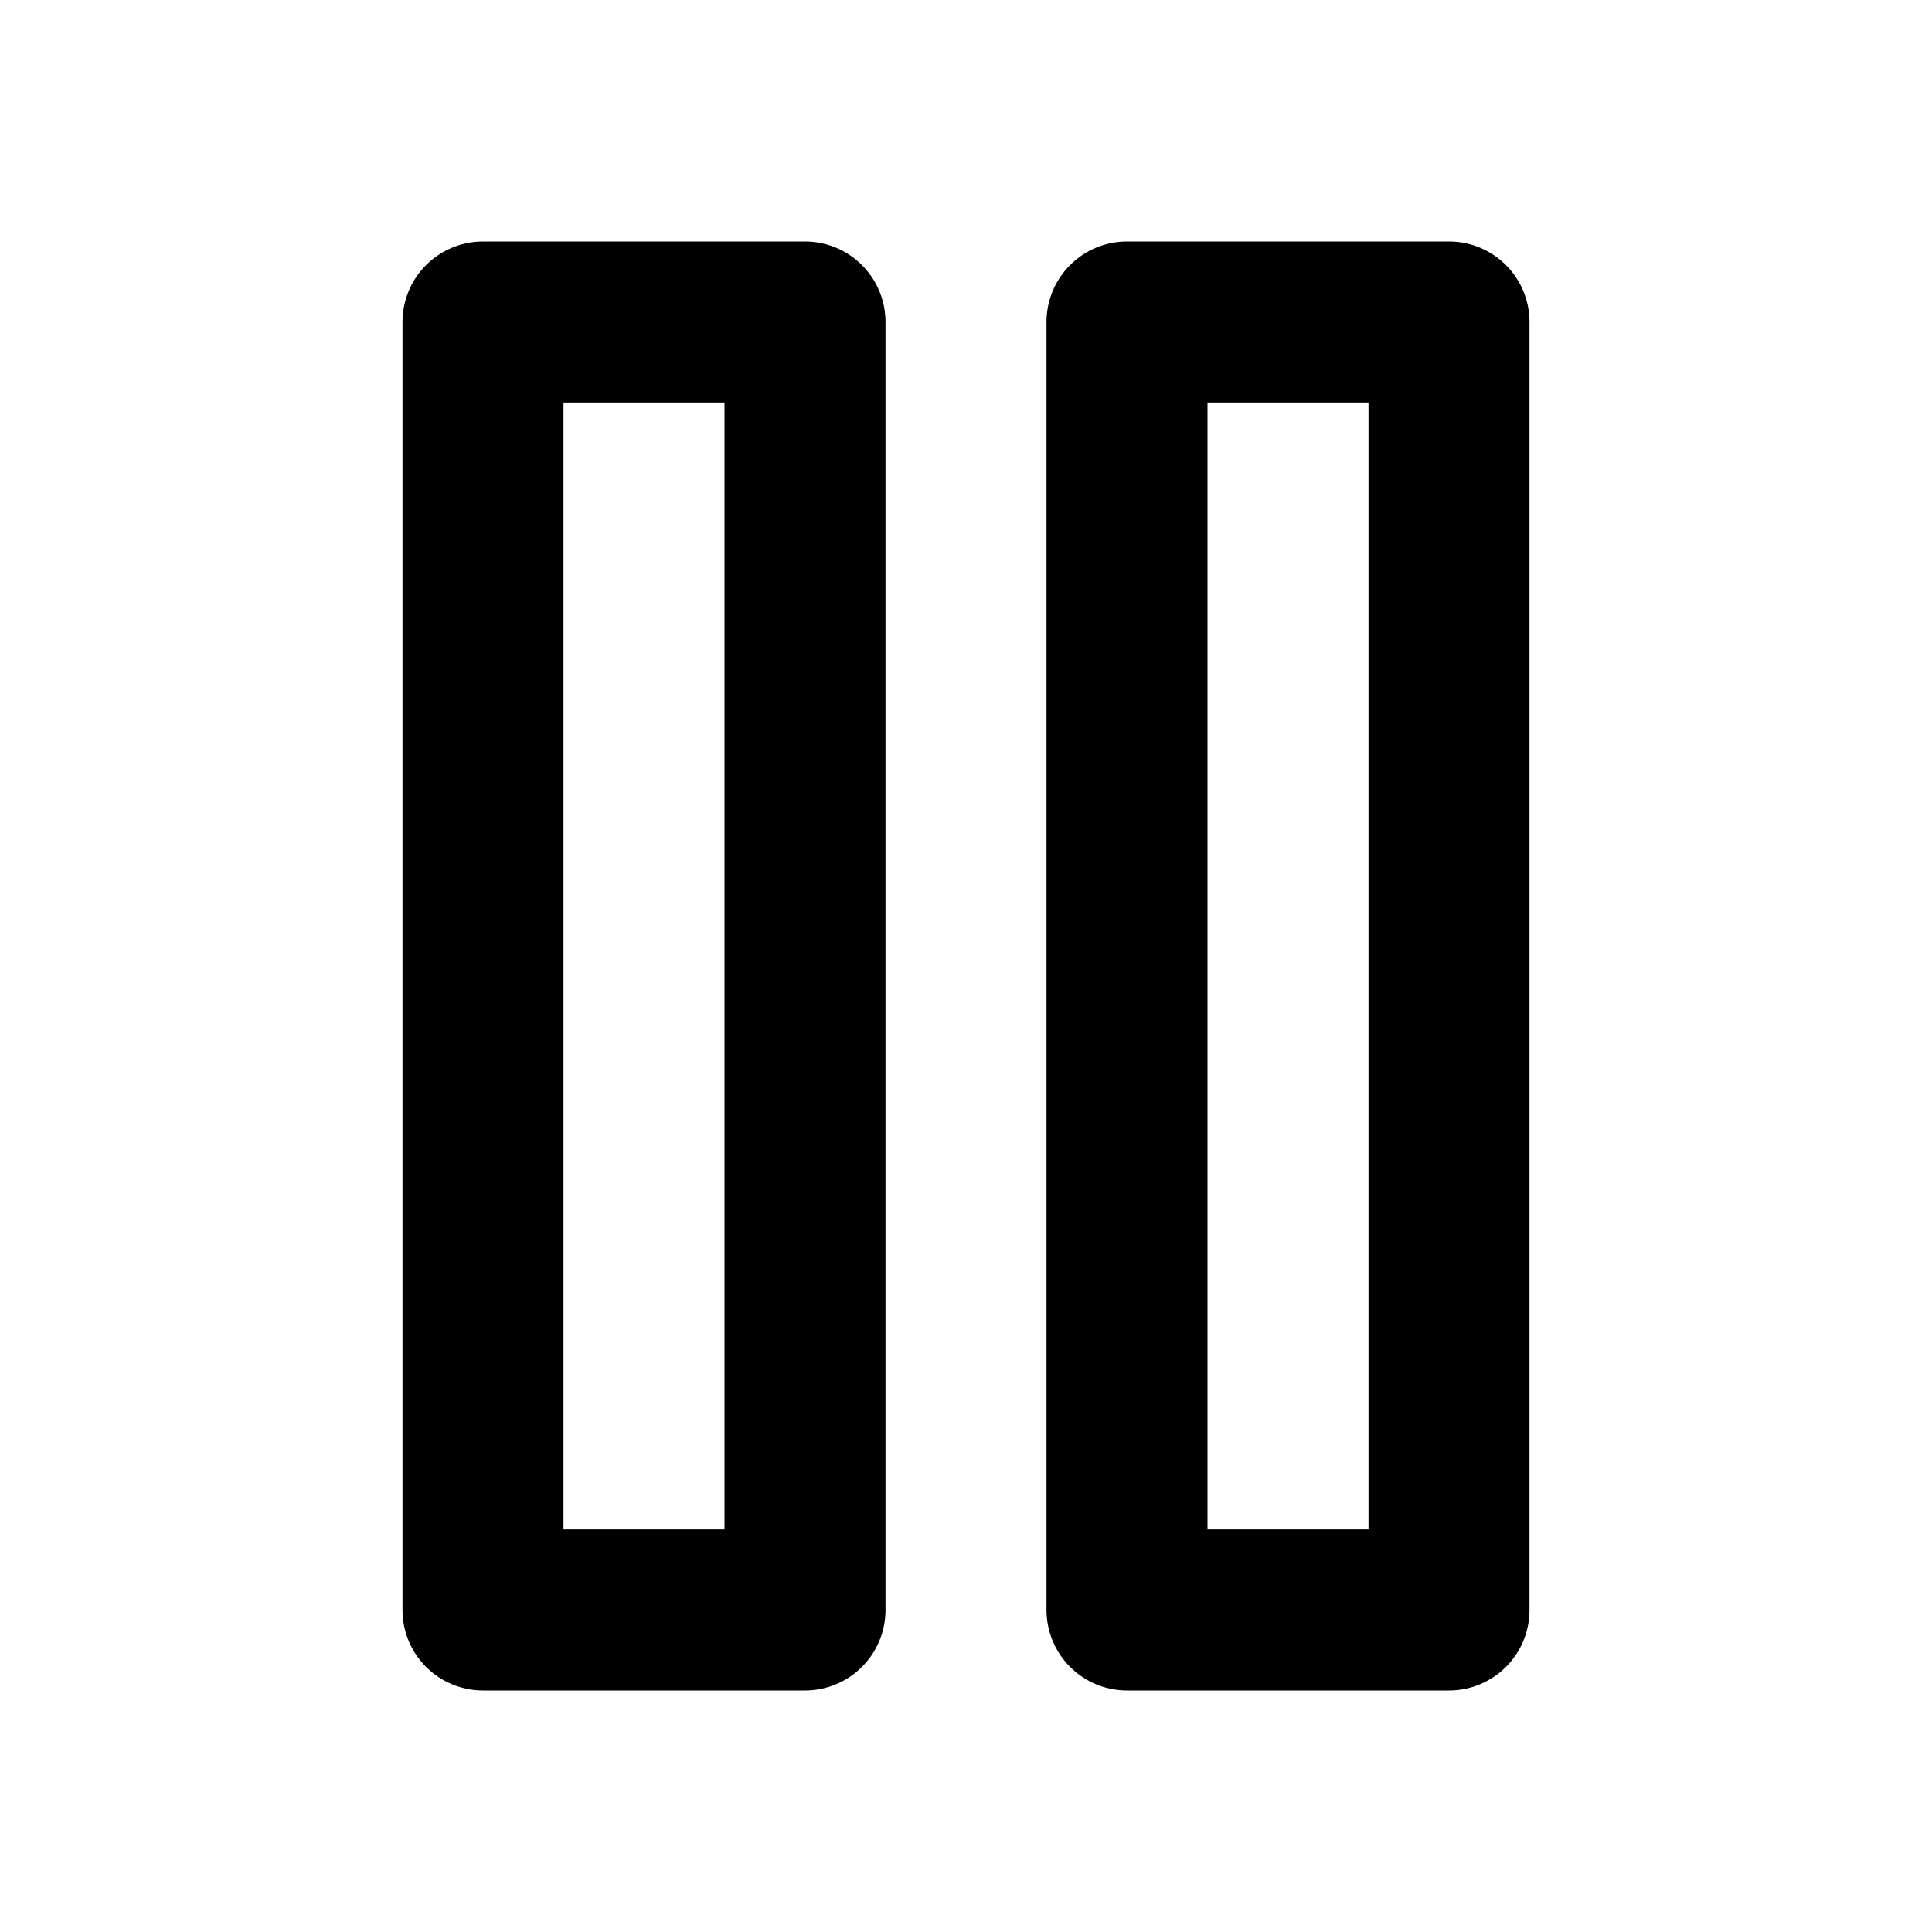
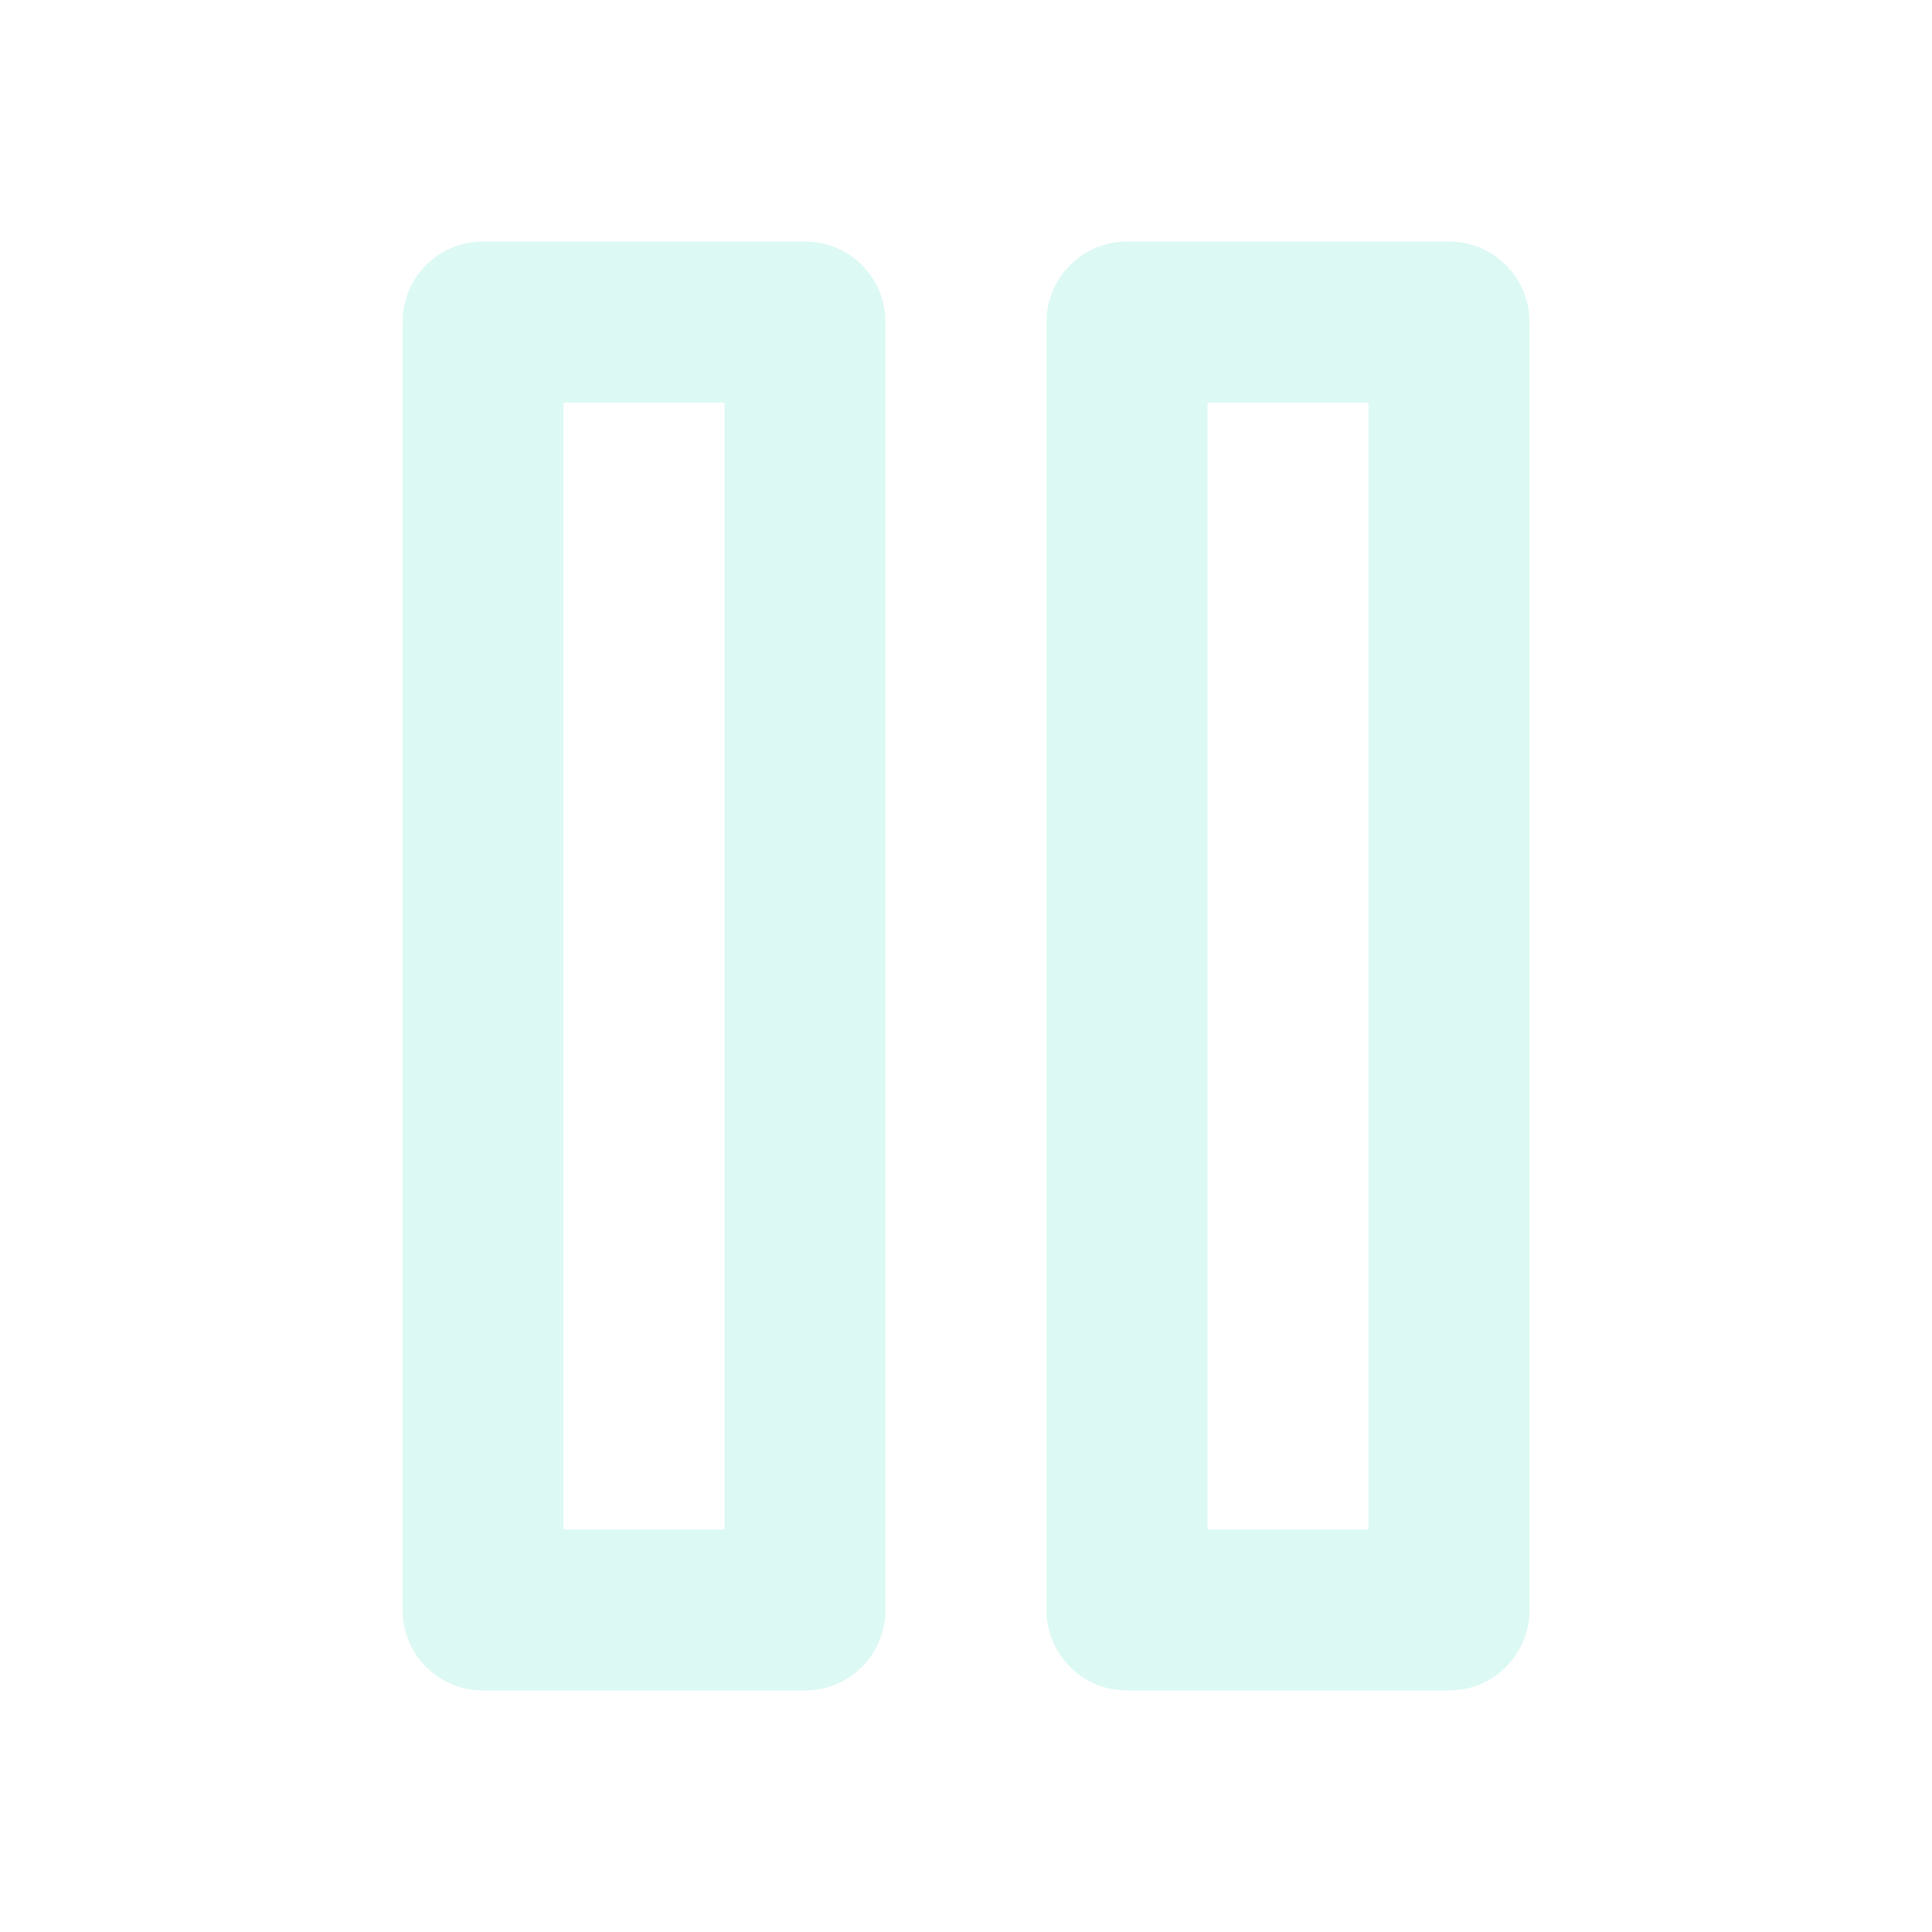
- <svg xmlns="http://www.w3.org/2000/svg" width="24" height="24" viewBox="0 0 24 24" fill="none" stroke="currentColor" stroke-width="2" stroke-linecap="round" stroke-linejoin="round" class="feather feather-pause">
+ <svg xmlns="http://www.w3.org/2000/svg" width="24" height="24" viewBox="0 0 24 24" fill="none" stroke="hsla(170, 71%, 92%, 1)" stroke-width="2" stroke-linecap="round" stroke-linejoin="round" class="feather feather-pause">
  <rect x="6" y="4" width="4" height="16" />
  <rect x="14" y="4" width="4" height="16" />
</svg>
